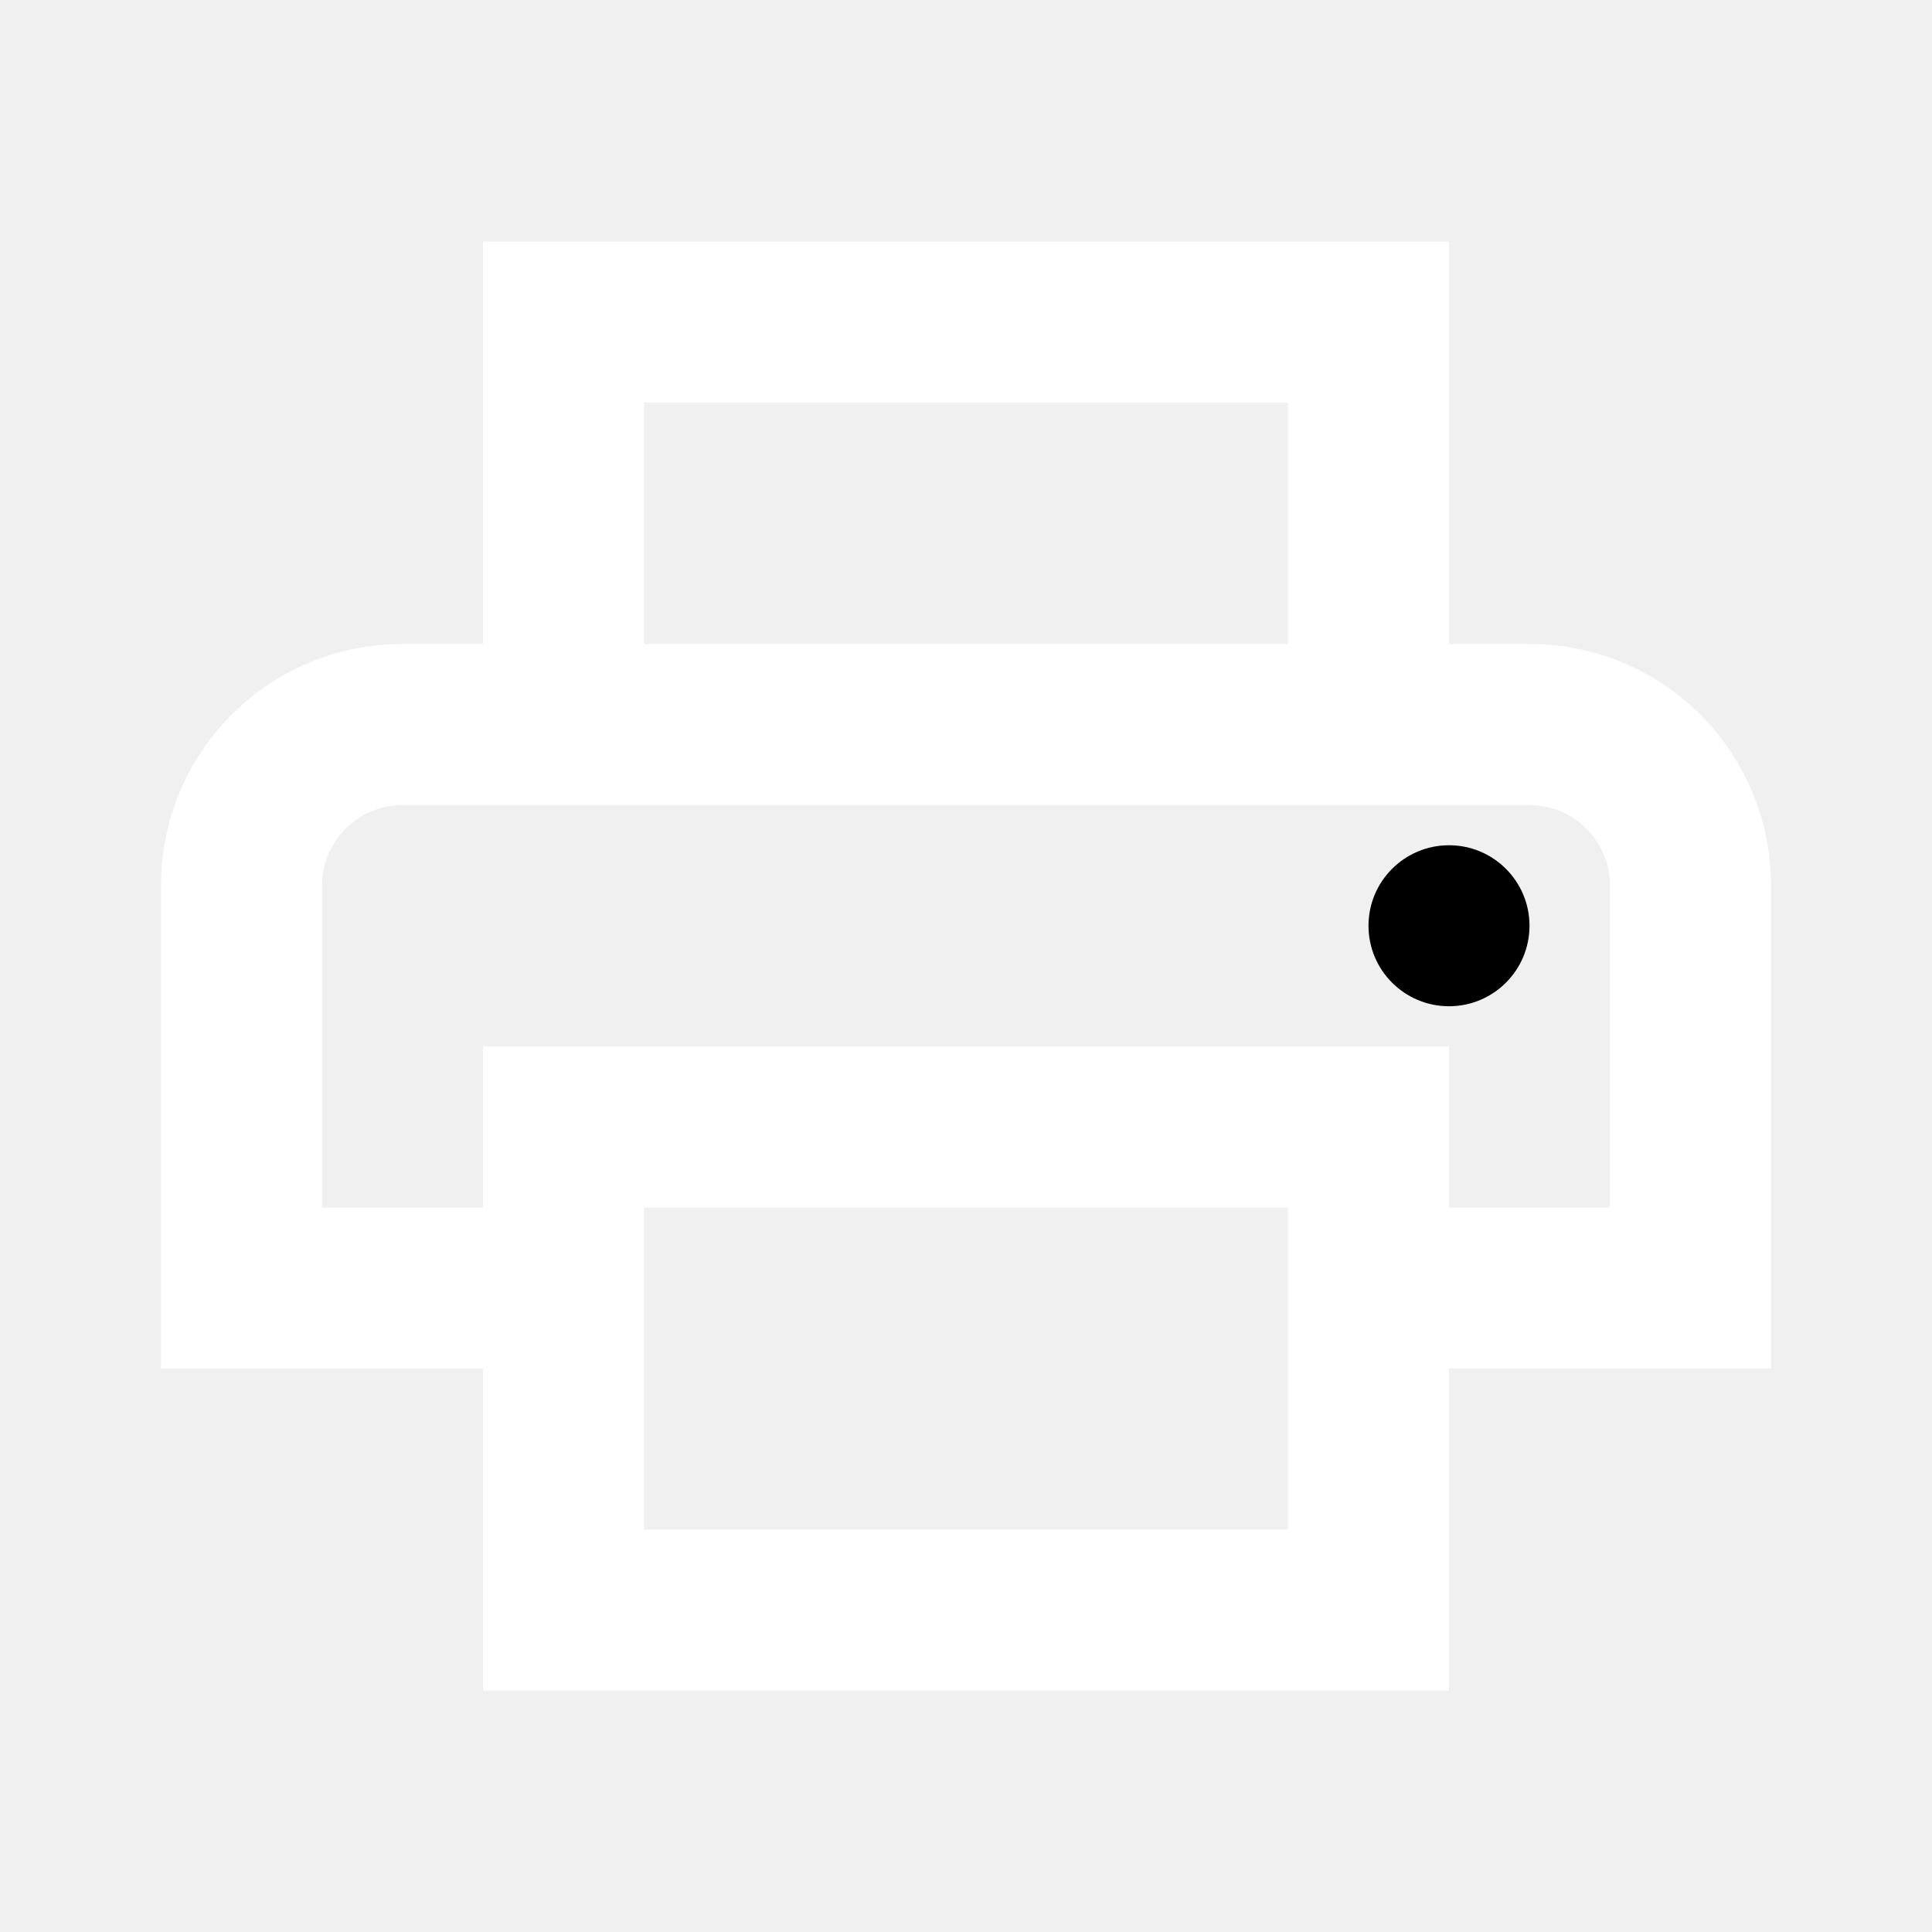
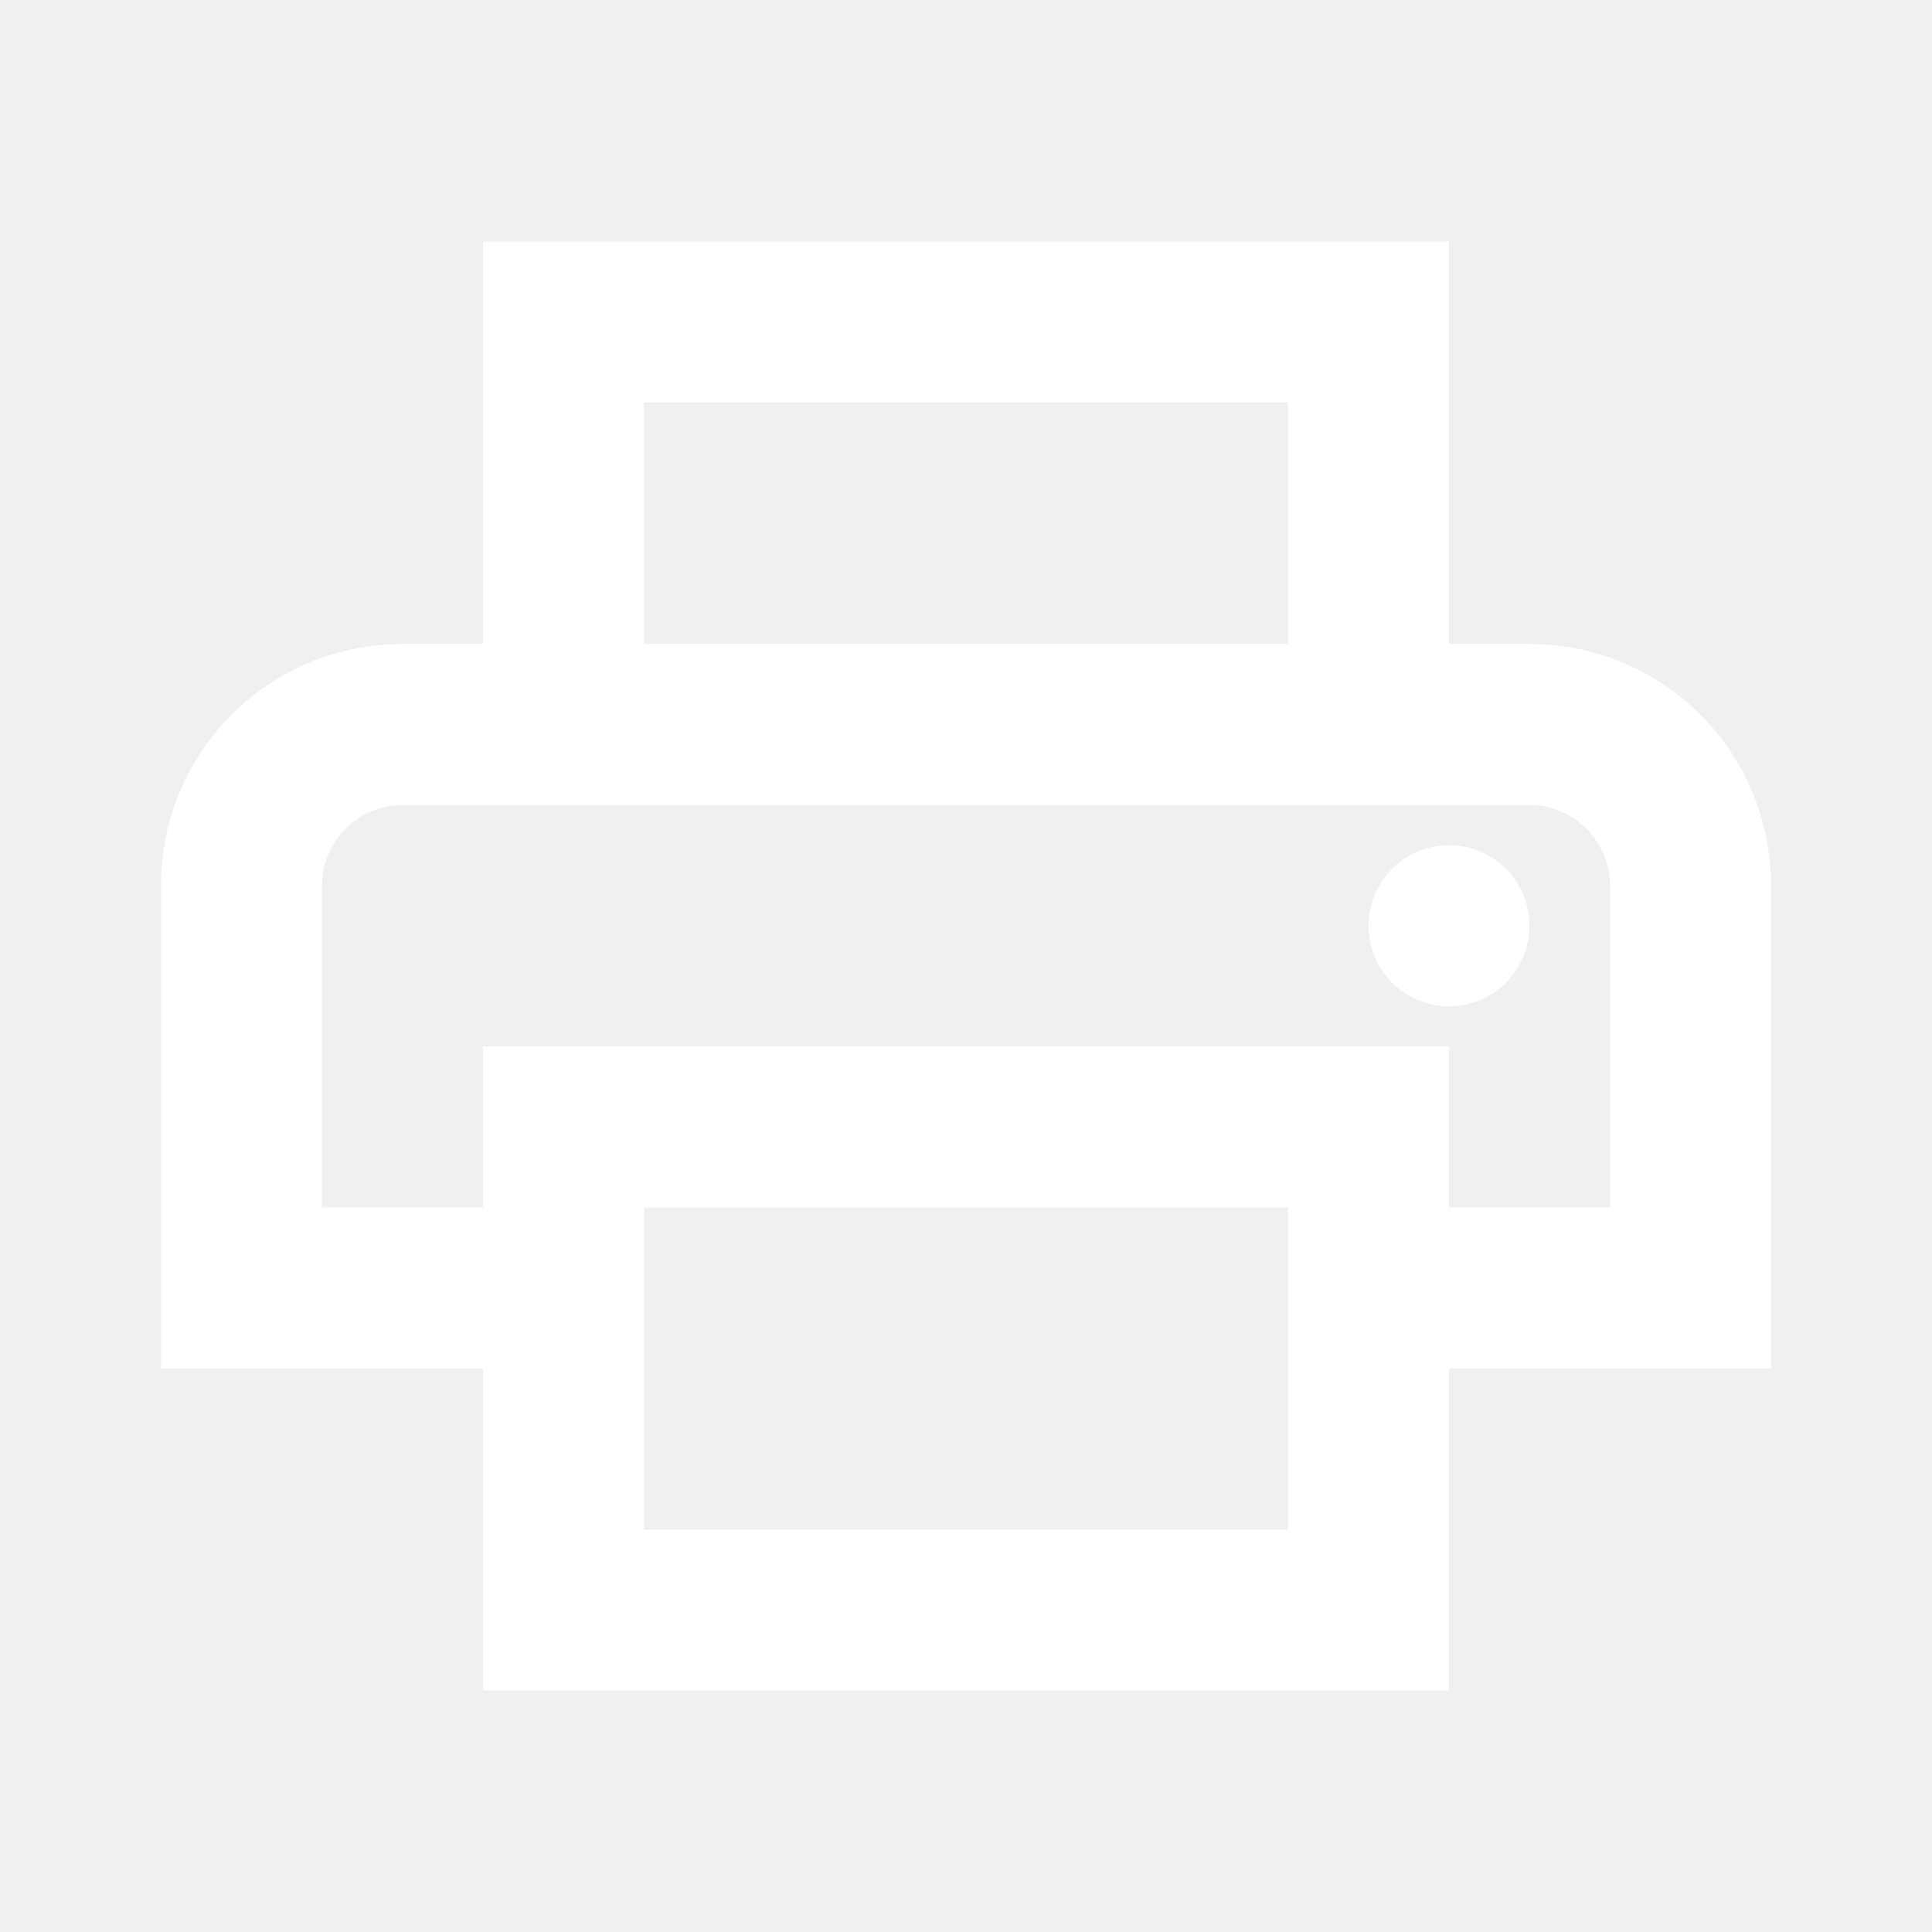
- <svg xmlns="http://www.w3.org/2000/svg" height="24px" viewBox="0 0 24 24" width="24px" fill="#000000">
+ <svg xmlns="http://www.w3.org/2000/svg" height="24px" viewBox="0 0 24 24" width="24px" fill="#FFFFFF">
  <path d="M0 0h24v24H0V0z" fill="none" />
  <path d="M19 8h-1V3H6v5H5c-1.66 0-3 1.34-3 3v6h4v4h12v-4h4v-6c0-1.66-1.34-3-3-3zM8 5h8v3H8V5zm8 12v2H8v-4h8v2zm2-2v-2H6v2H4v-4c0-.55.45-1 1-1h14c.55 0 1 .45 1 1v4h-2z" fill="#FFFFFF" />
  <circle cx="18" cy="11.5" r="1" />
</svg>
